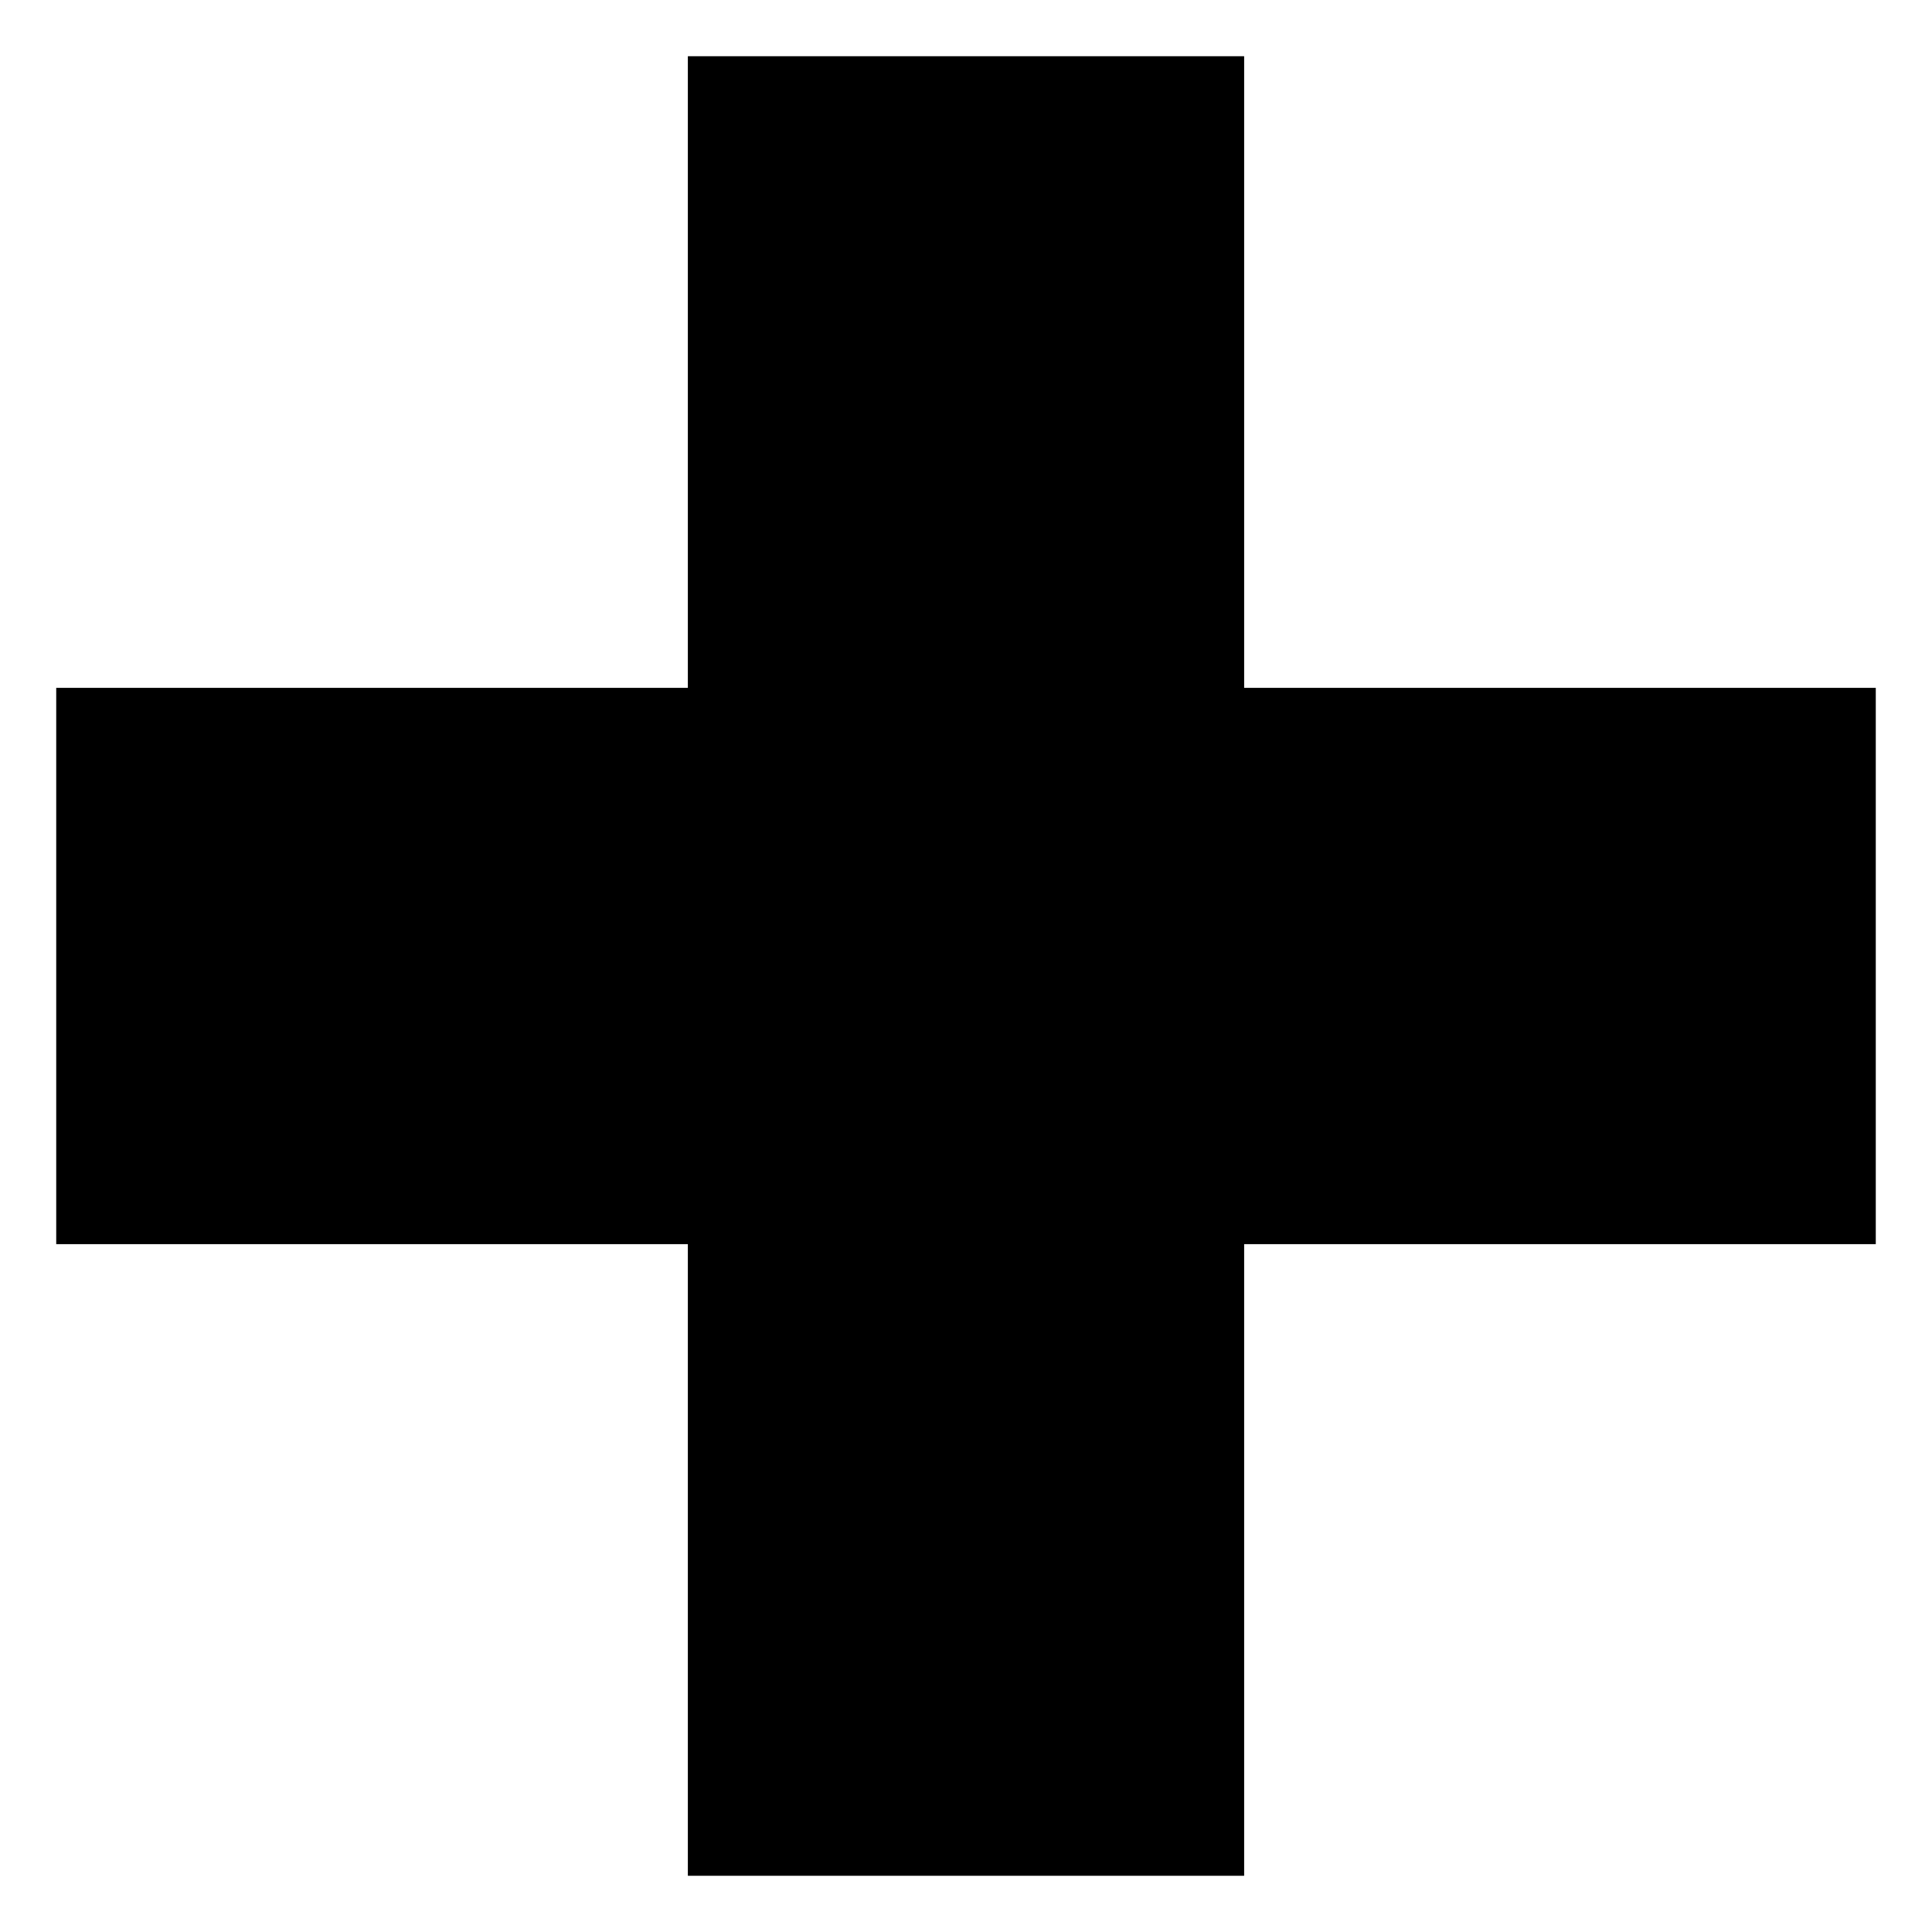
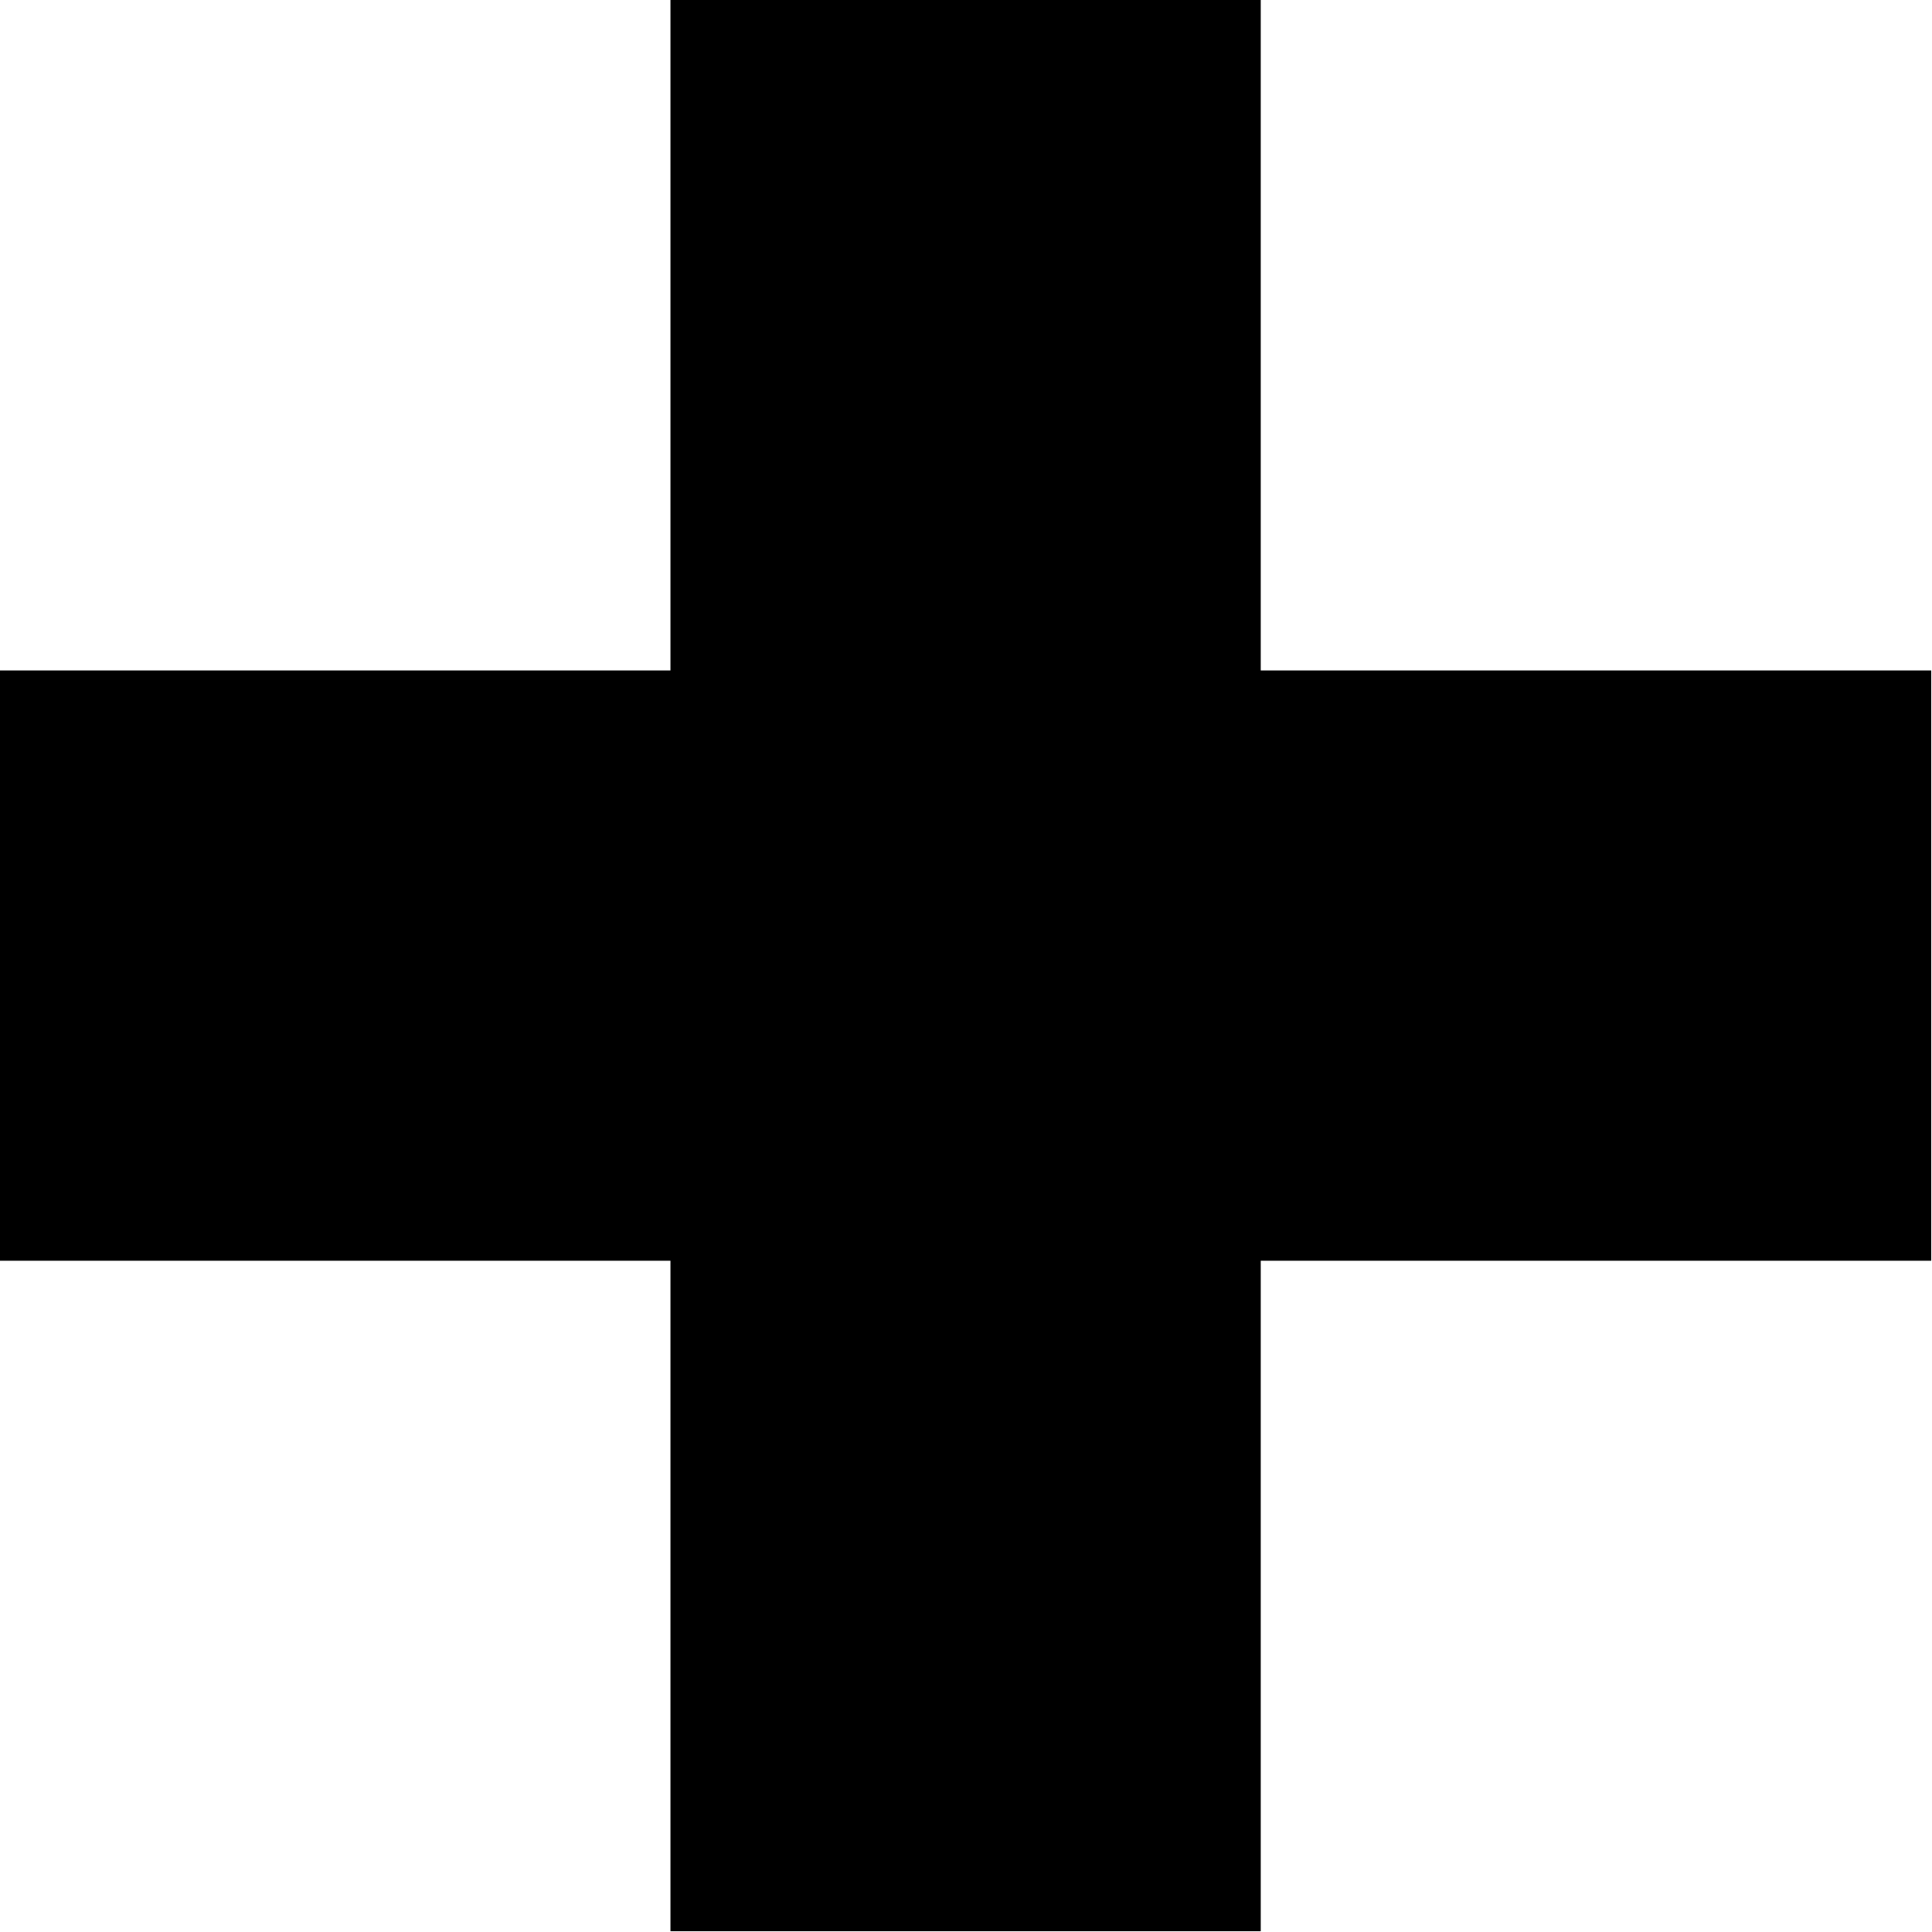
- <svg xmlns="http://www.w3.org/2000/svg" version="1.1" id="Layer_1" x="0px" y="0px" width="30px" height="30px" viewBox="0 0 30 30" enable-background="new 0 0 30 30" xml:space="preserve">
+ <svg xmlns="http://www.w3.org/2000/svg" version="1.0" id="Layer_1" x="0px" y="0px" width="283.465px" height="283.465px" viewBox="-126.732 -126.732 283.465 283.465" enable-background="new -126.732 -126.732 283.465 283.465" xml:space="preserve">
  <g>
-     <polygon fill-rule="evenodd" clip-rule="evenodd" points="19.319,10.681 19.319,0.873 10.681,0.873 10.681,10.681 0.873,10.681    0.873,19.319 10.681,19.319 10.681,29.127 19.319,29.127 19.319,19.319 29.127,19.319 29.127,10.681  " />
+     <polygon points="58.325,-28.33 58.325,-126.732 -28.33,-126.732 -28.33,-28.33 -126.732,-28.33 -126.732,58.325 -28.33,58.325    -28.33,156.732 58.325,156.732 58.325,58.325 156.732,58.325 156.732,-28.33  " />
  </g>
</svg>
